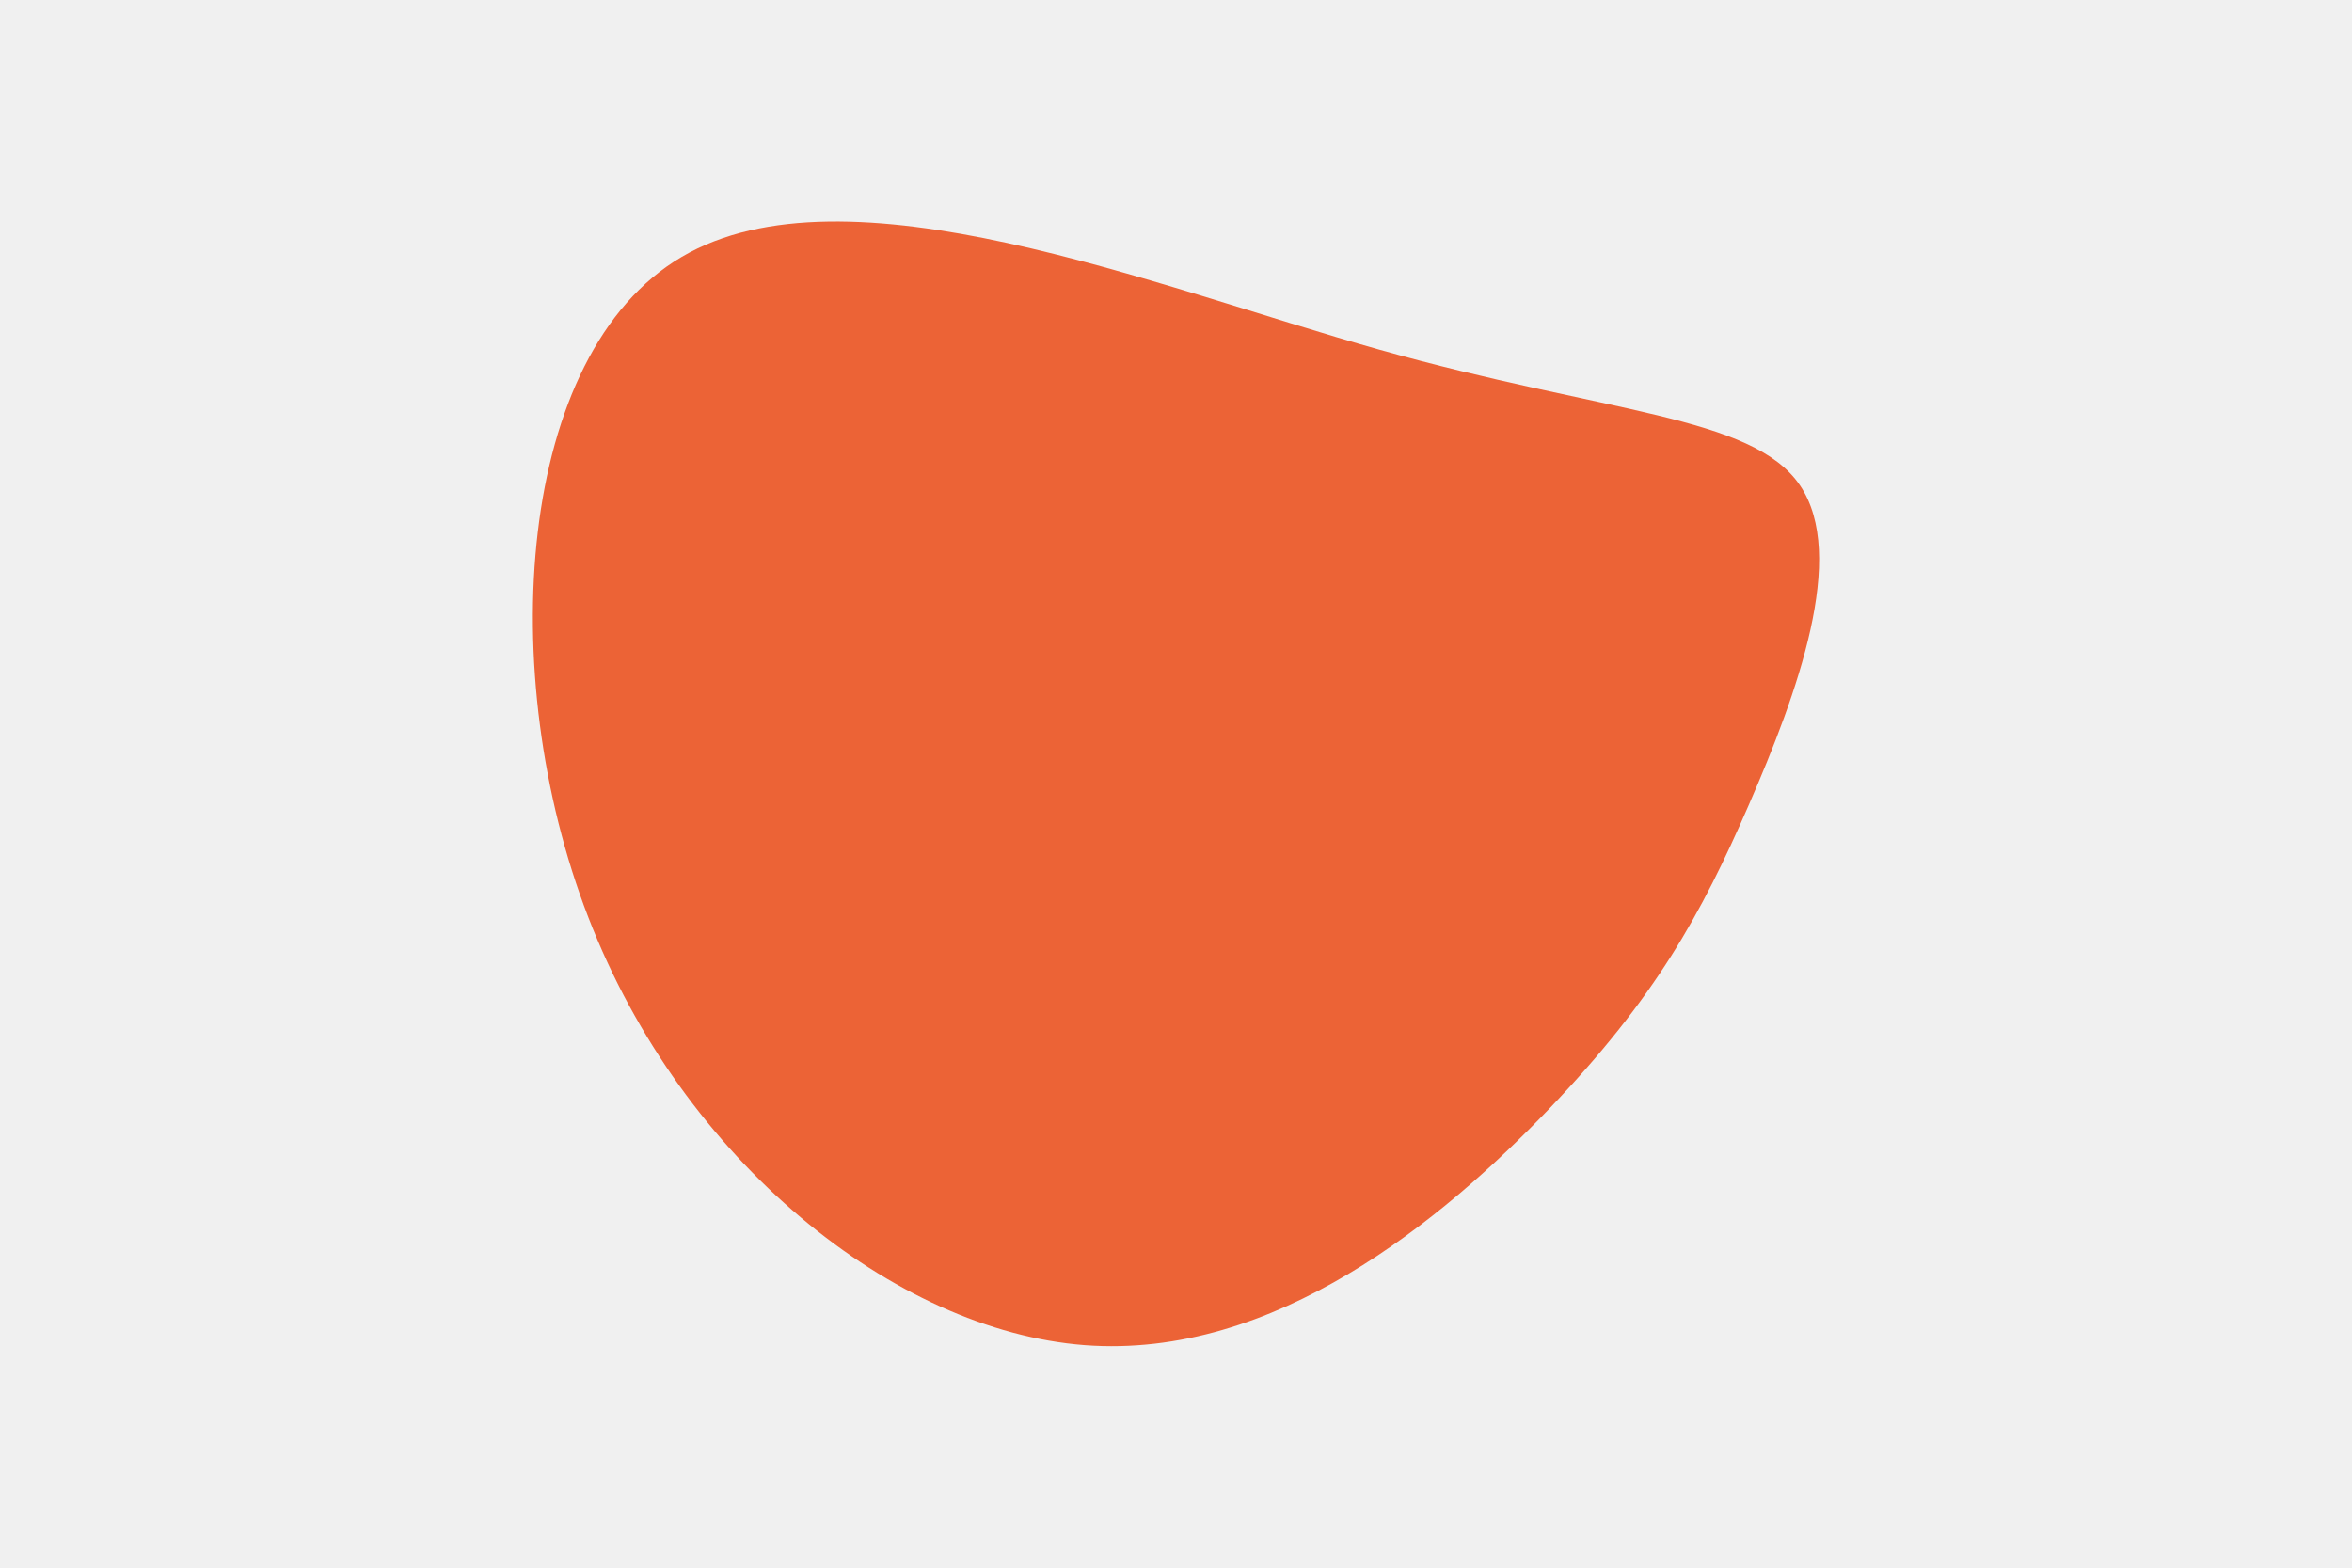
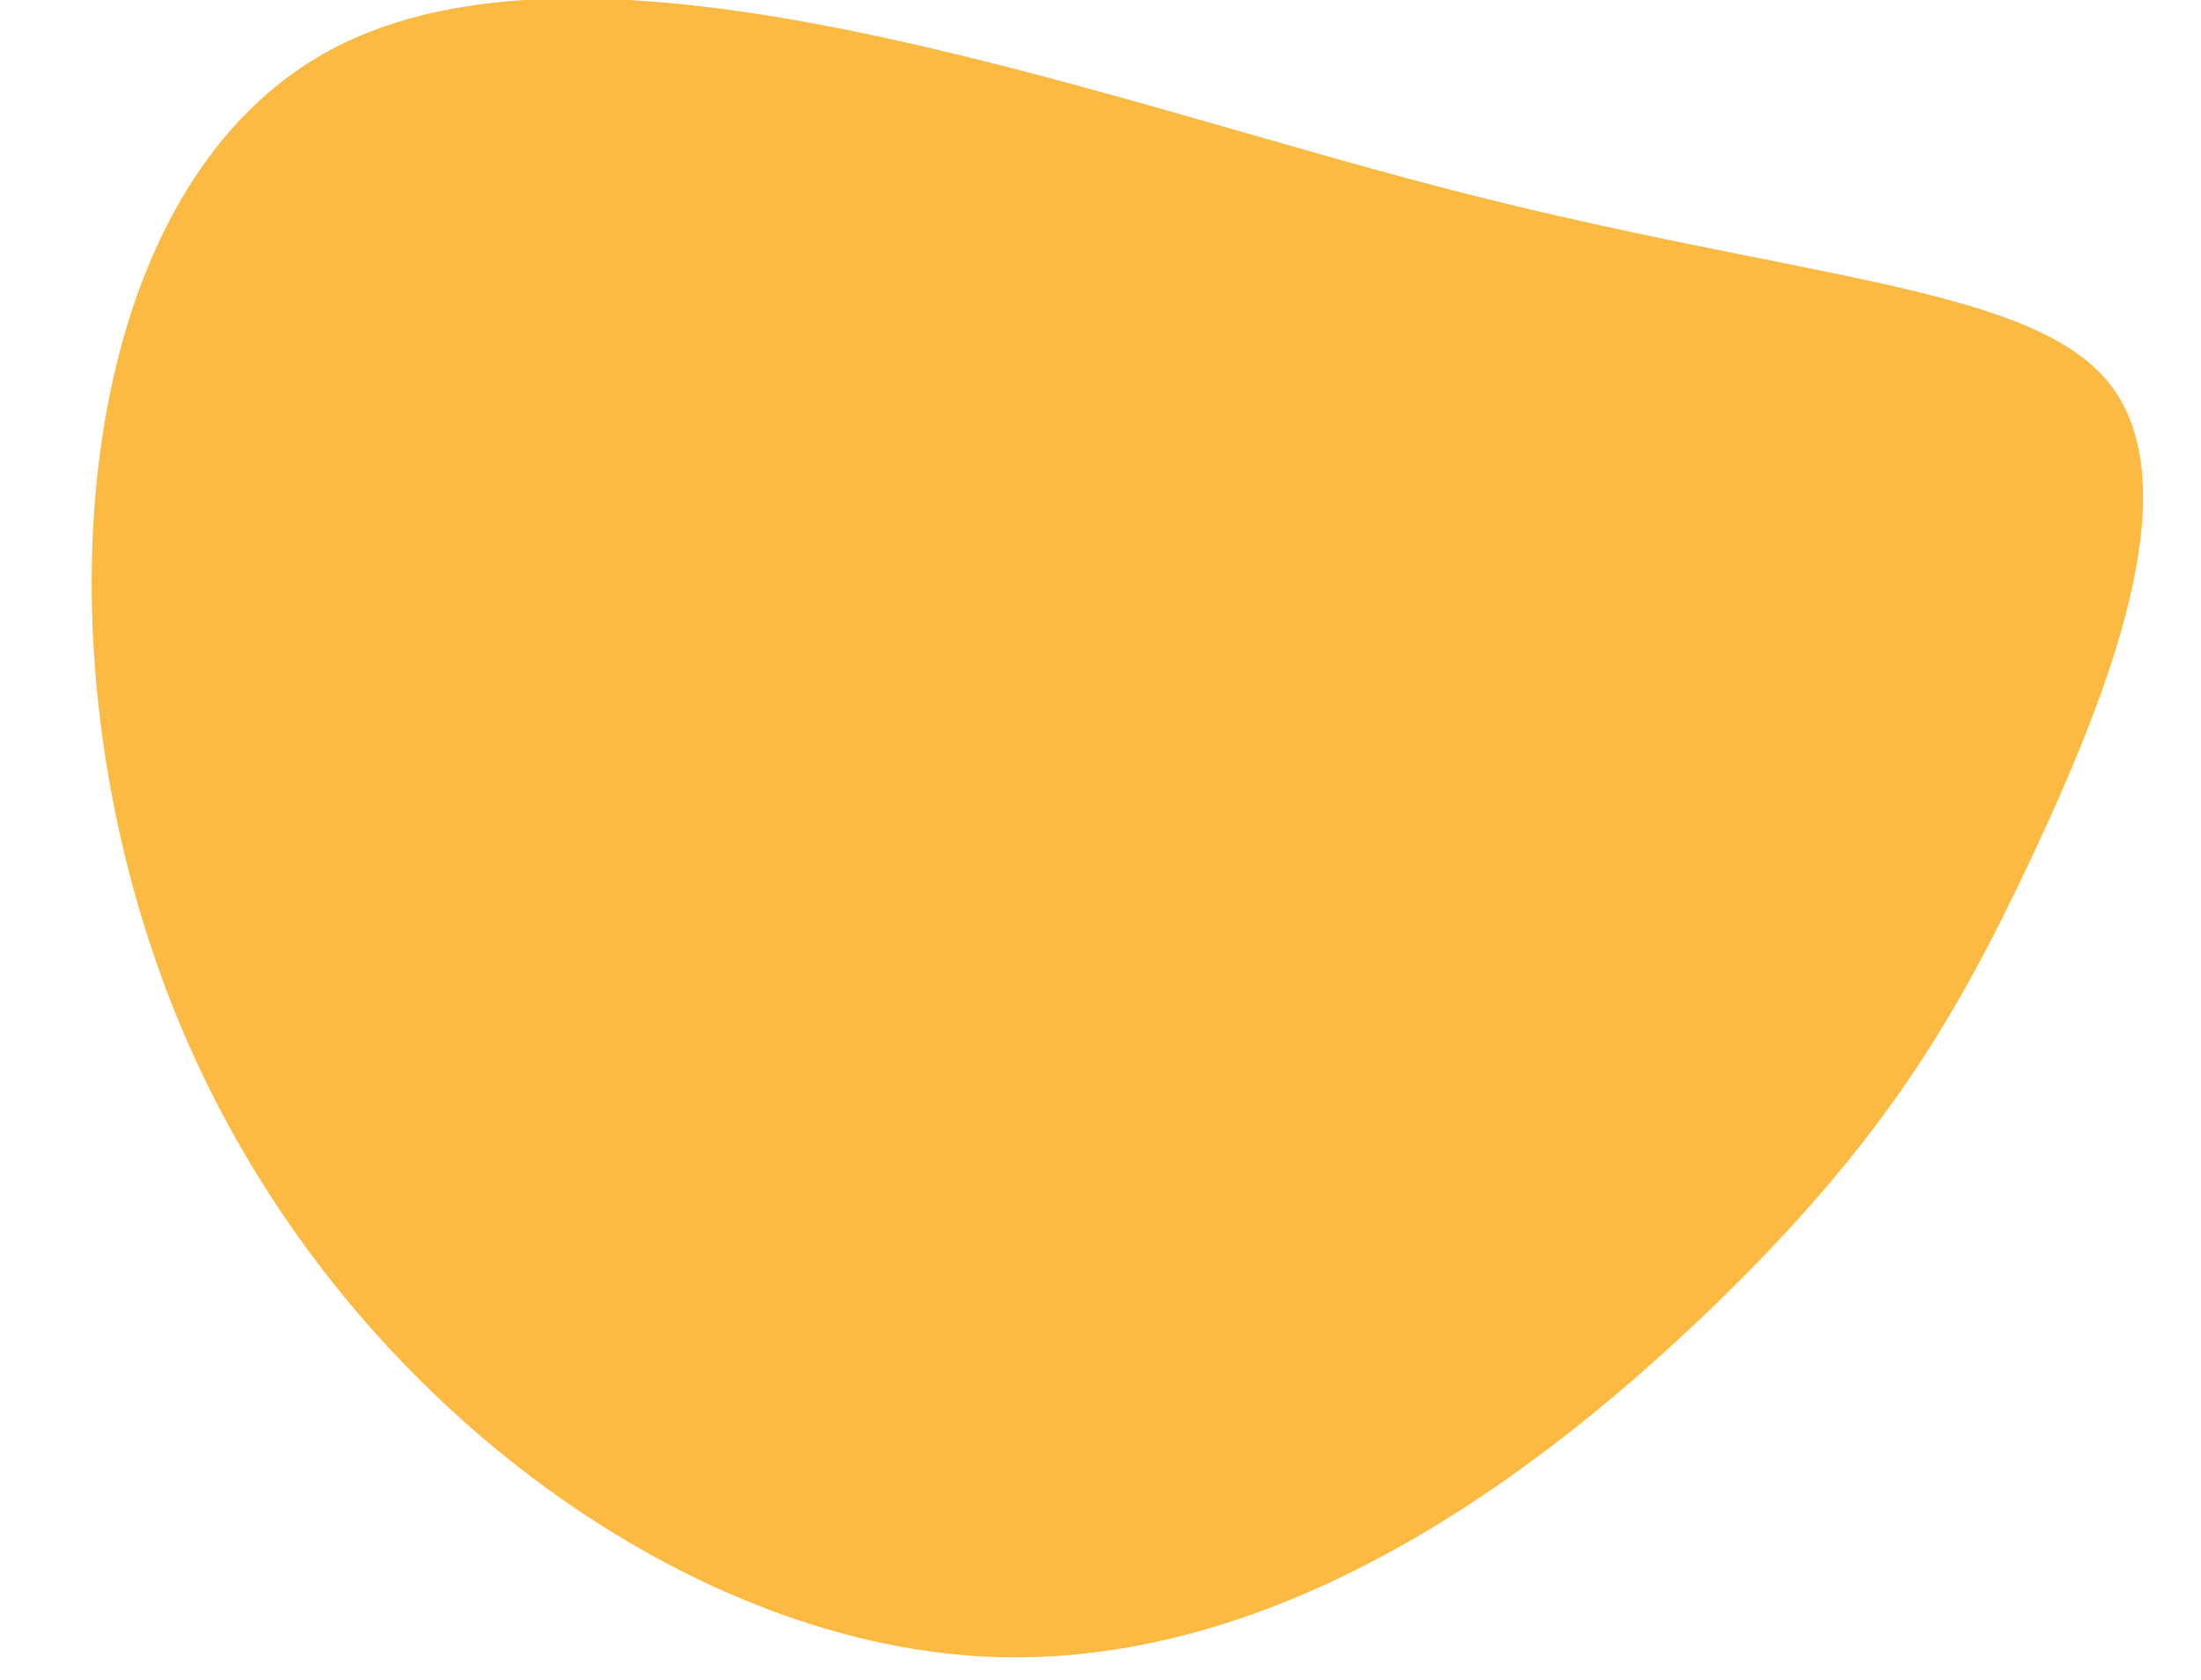
- <svg xmlns="http://www.w3.org/2000/svg" height="600" viewBox="0 0 900 600" width="900">
-   <path d="m130.3-107.9c18.3 26.9-1.1 79.9-19.5 122.2s-35.8 73.9-76.5 116.5c-40.8 42.5-105 95.9-177.7 90.4-72.6-5.6-153.8-70.2-189.9-163.7-36.2-93.5-27.3-215.8 35.7-252.8 63.1-37.1 180.3 11.1 267 35.5 86.6 24.4 142.7 25.1 160.9 51.9" fill="#ec6336" transform="translate(558.4435 293.6321)" />
+ <svg xmlns="http://www.w3.org/2000/svg" width="456" height="348" viewBox="0 0 456 348" fill="none">
+   <g clip-path="url(#clip0_11_16)">
+     <rect width="456" height="348" fill="white" />
+     <path d="M437.648 80.276C453.45 101.751 436.699 144.063 420.811 177.832C404.923 211.602 389.898 236.829 354.755 270.838C319.525 304.767 264.09 347.398 201.316 343.008C138.628 338.537 68.514 286.965 37.343 212.32C6.085 137.676 13.77 40.04 68.169 10.502C122.654 -19.116 223.853 19.363 298.716 38.843C373.492 58.322 421.933 58.881 437.648 80.276Z" fill="#FCBA42" />
+   </g>
+   <defs>
+     <clipPath id="clip0_11_16">
+       <rect width="456" height="348" fill="white" />
+     </clipPath>
+   </defs>
</svg>
